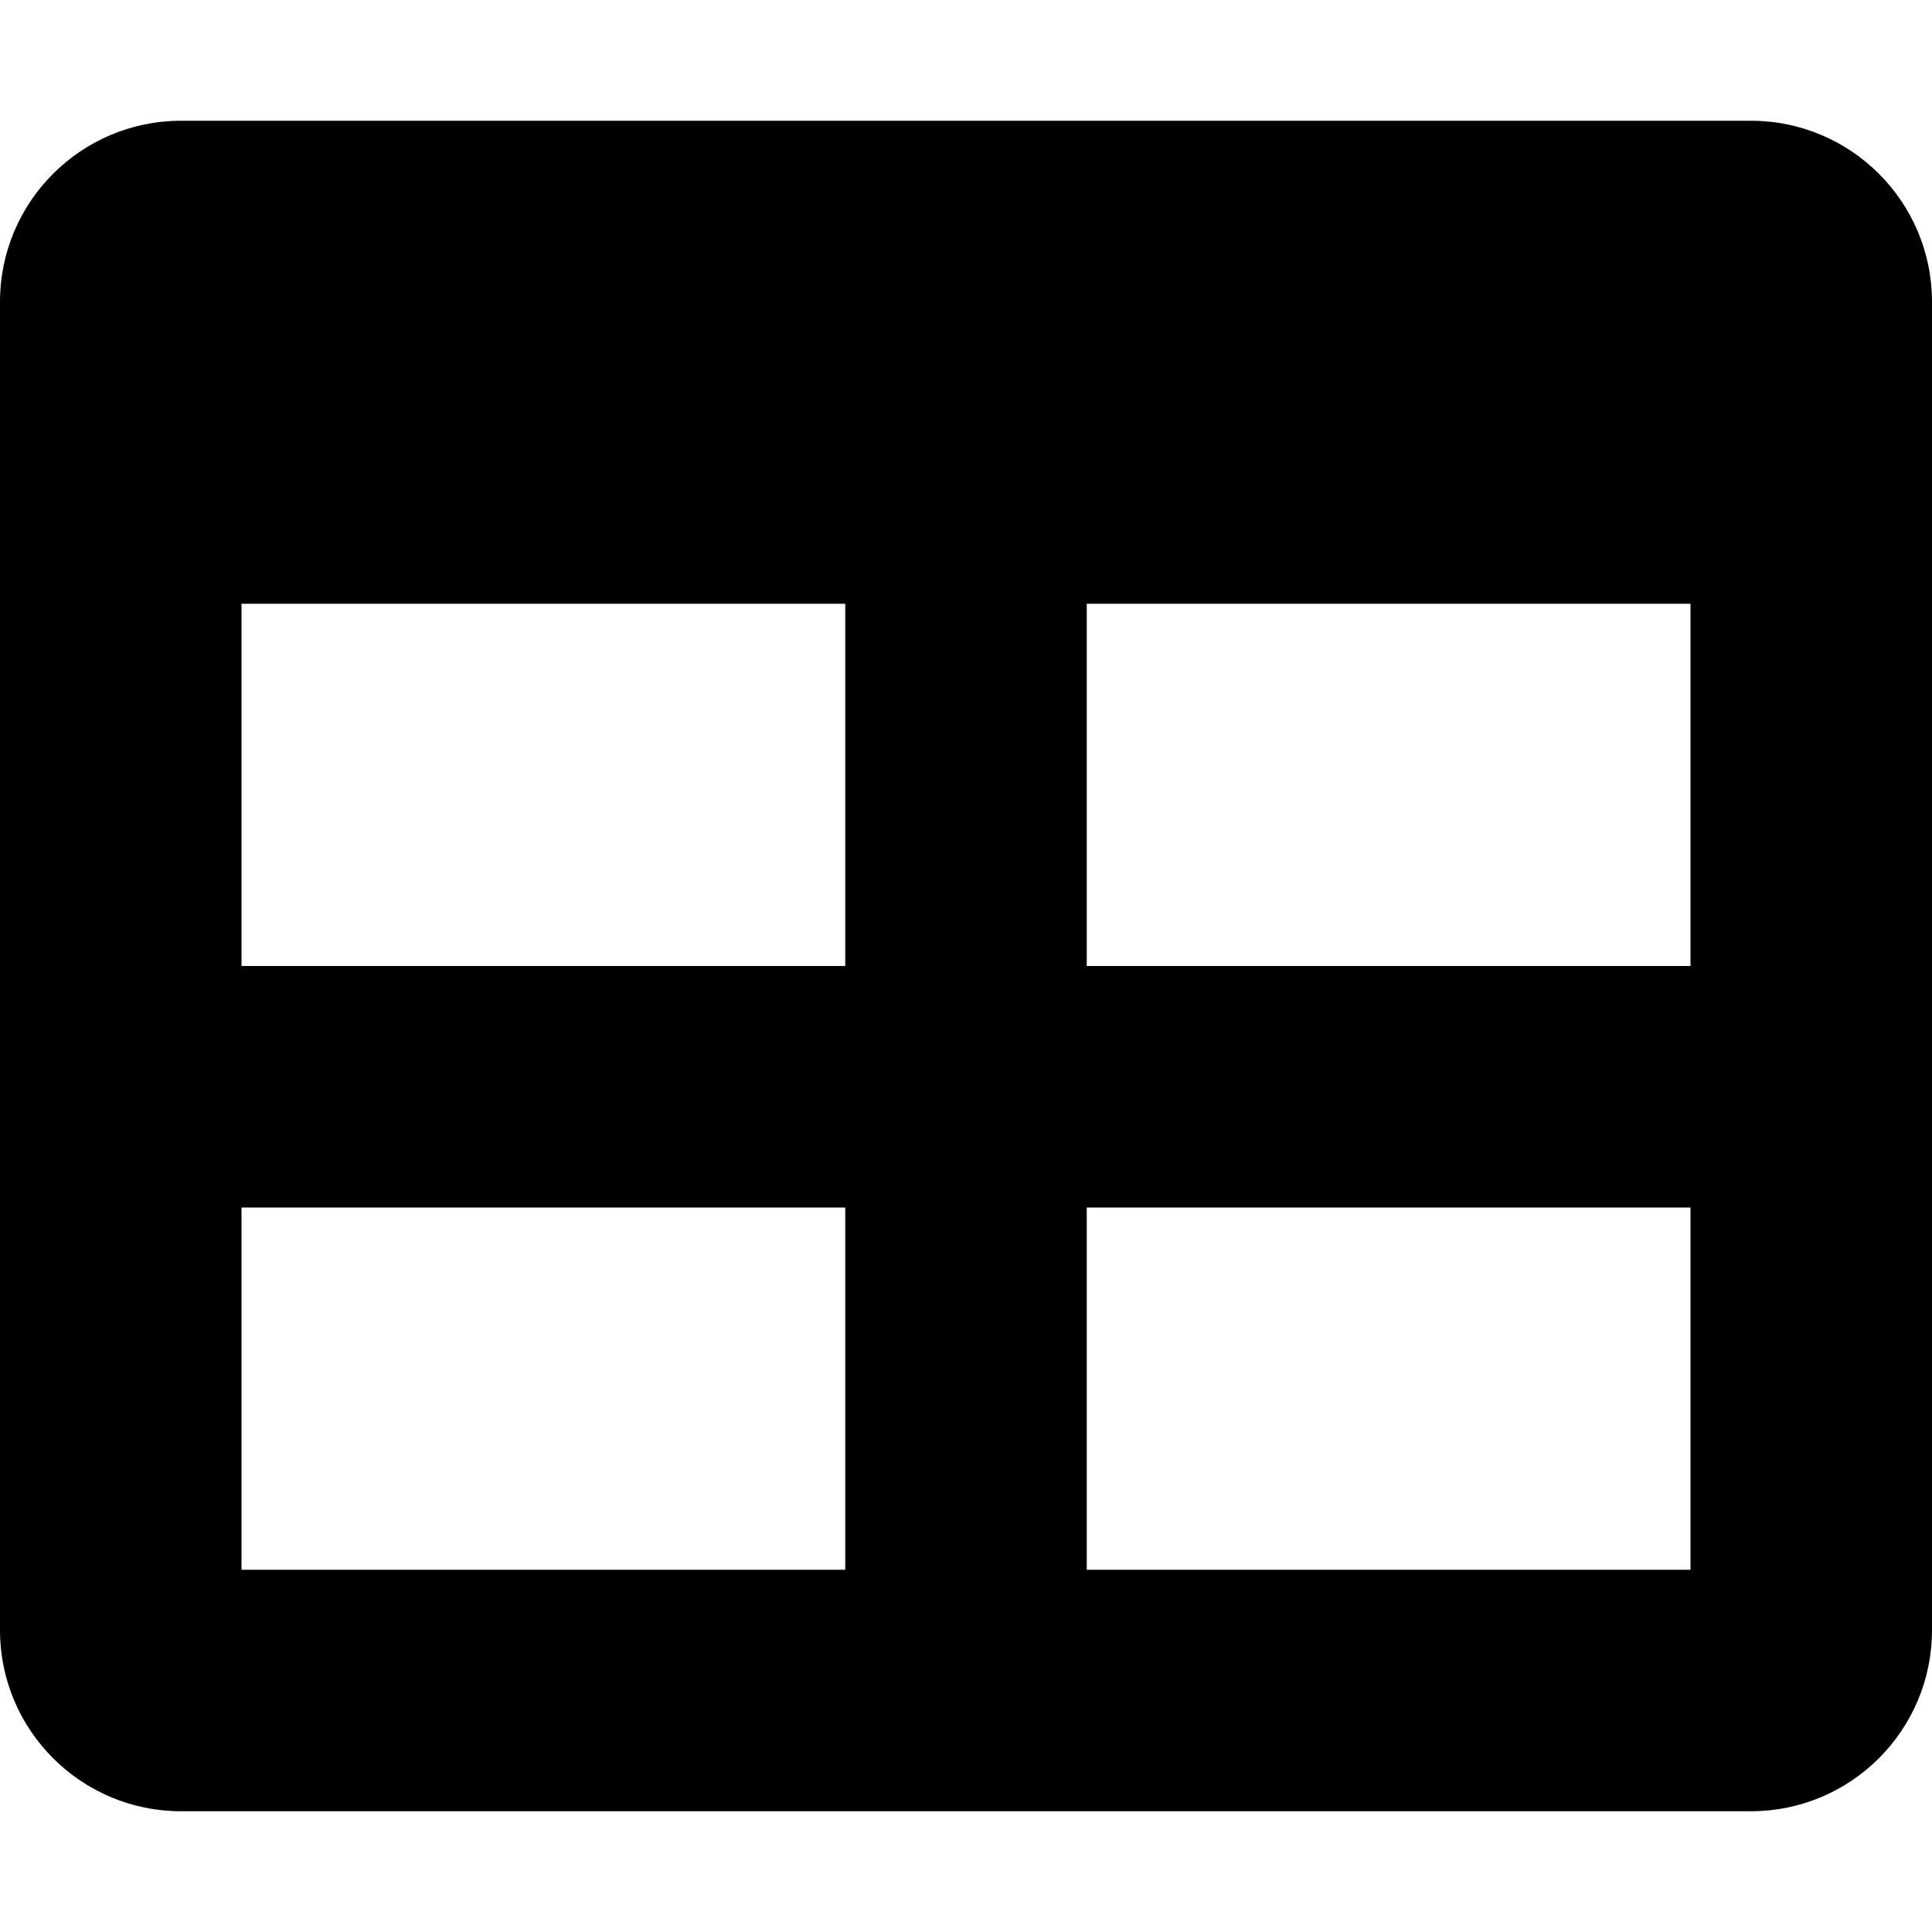
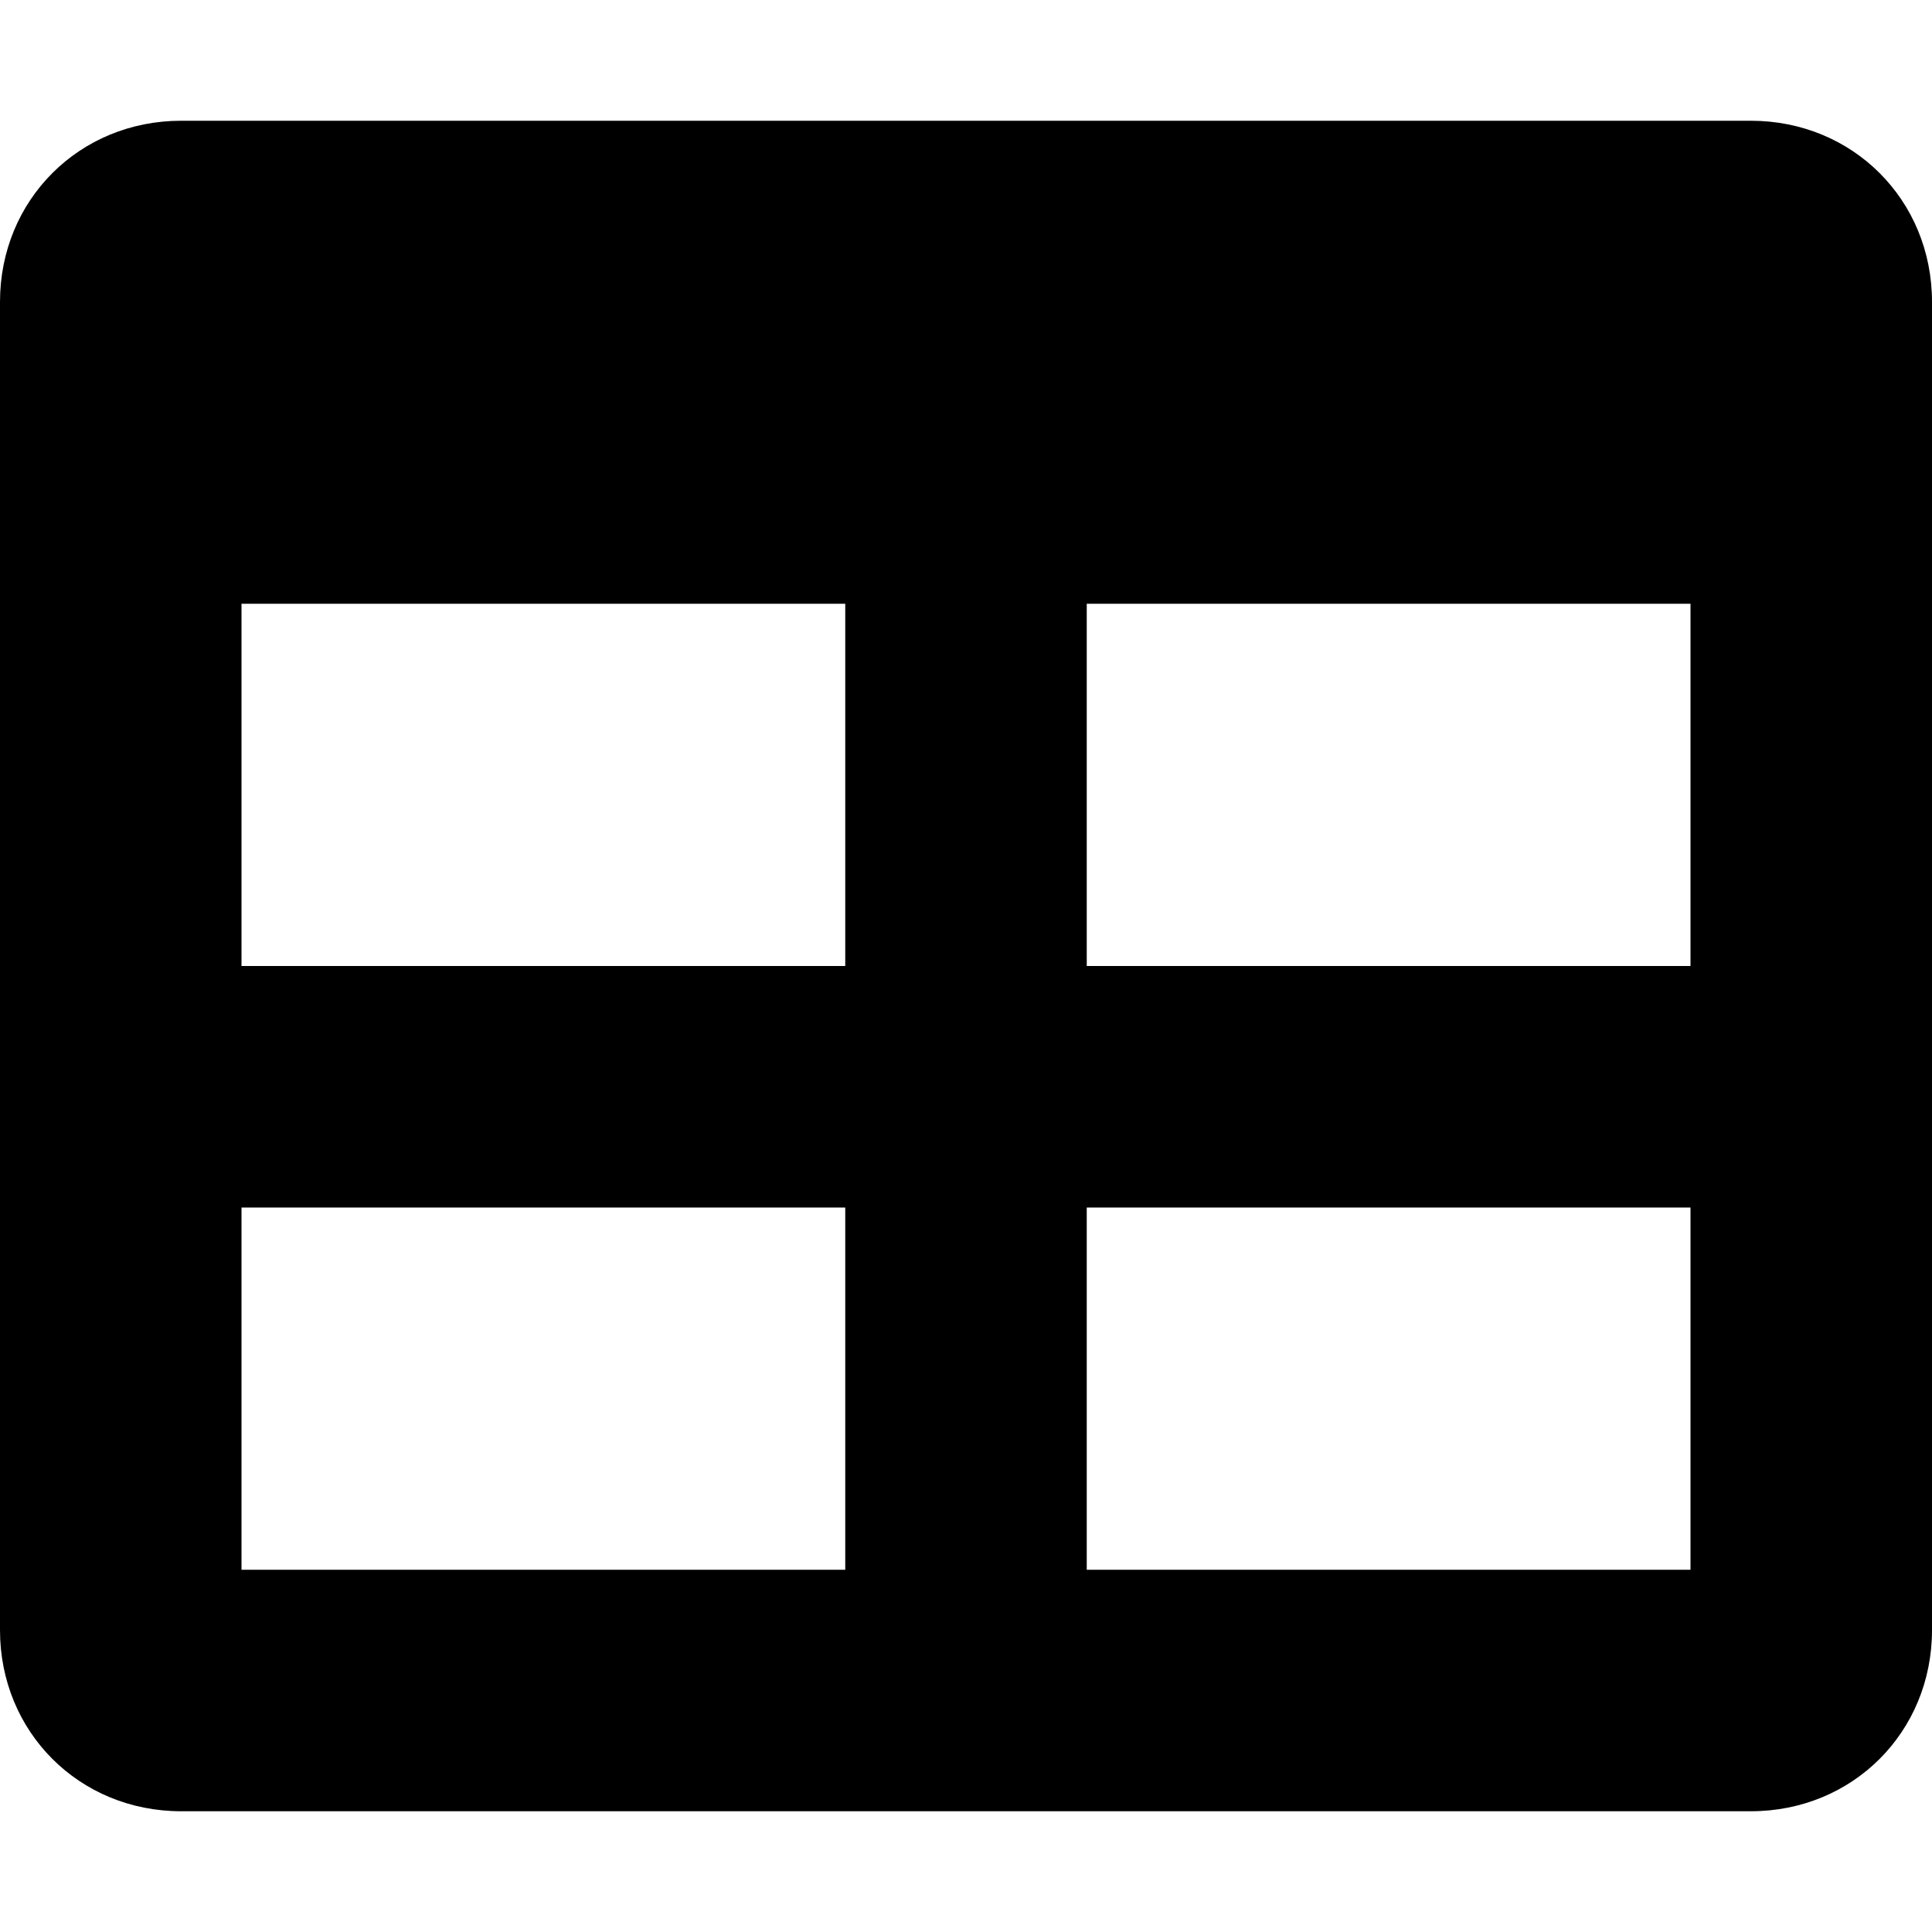
- <svg xmlns="http://www.w3.org/2000/svg" viewBox="0 0 512 512">
-   <path d="M464 32H48C21.49 32 0 53.49 0 80v352c0 26.51 21.49 48 48 48h416c26.51 0 48-21.49 48-48V80c0-26.51-21.49-48-48-48zM224 416H64v-96h160v96zm0-160H64v-96h160v96zm224 160H288v-96h160v96zm0-160H288v-96h160v96z" />
+ <svg xmlns="http://www.w3.org/2000/svg" viewBox="0 0 512 512" fill="currentColor">
+   <path d="M464 32H48C21 32 0 53 0 80v352c0 27 21 48 48 48h416c27 0 48-21 48-48V80c0-27-21-48-48-48zM224 416H64v-96h160v96zm0-160H64v-96h160v96zm224 160H288v-96h160v96zm0-160H288v-96h160v96z" />
</svg>
